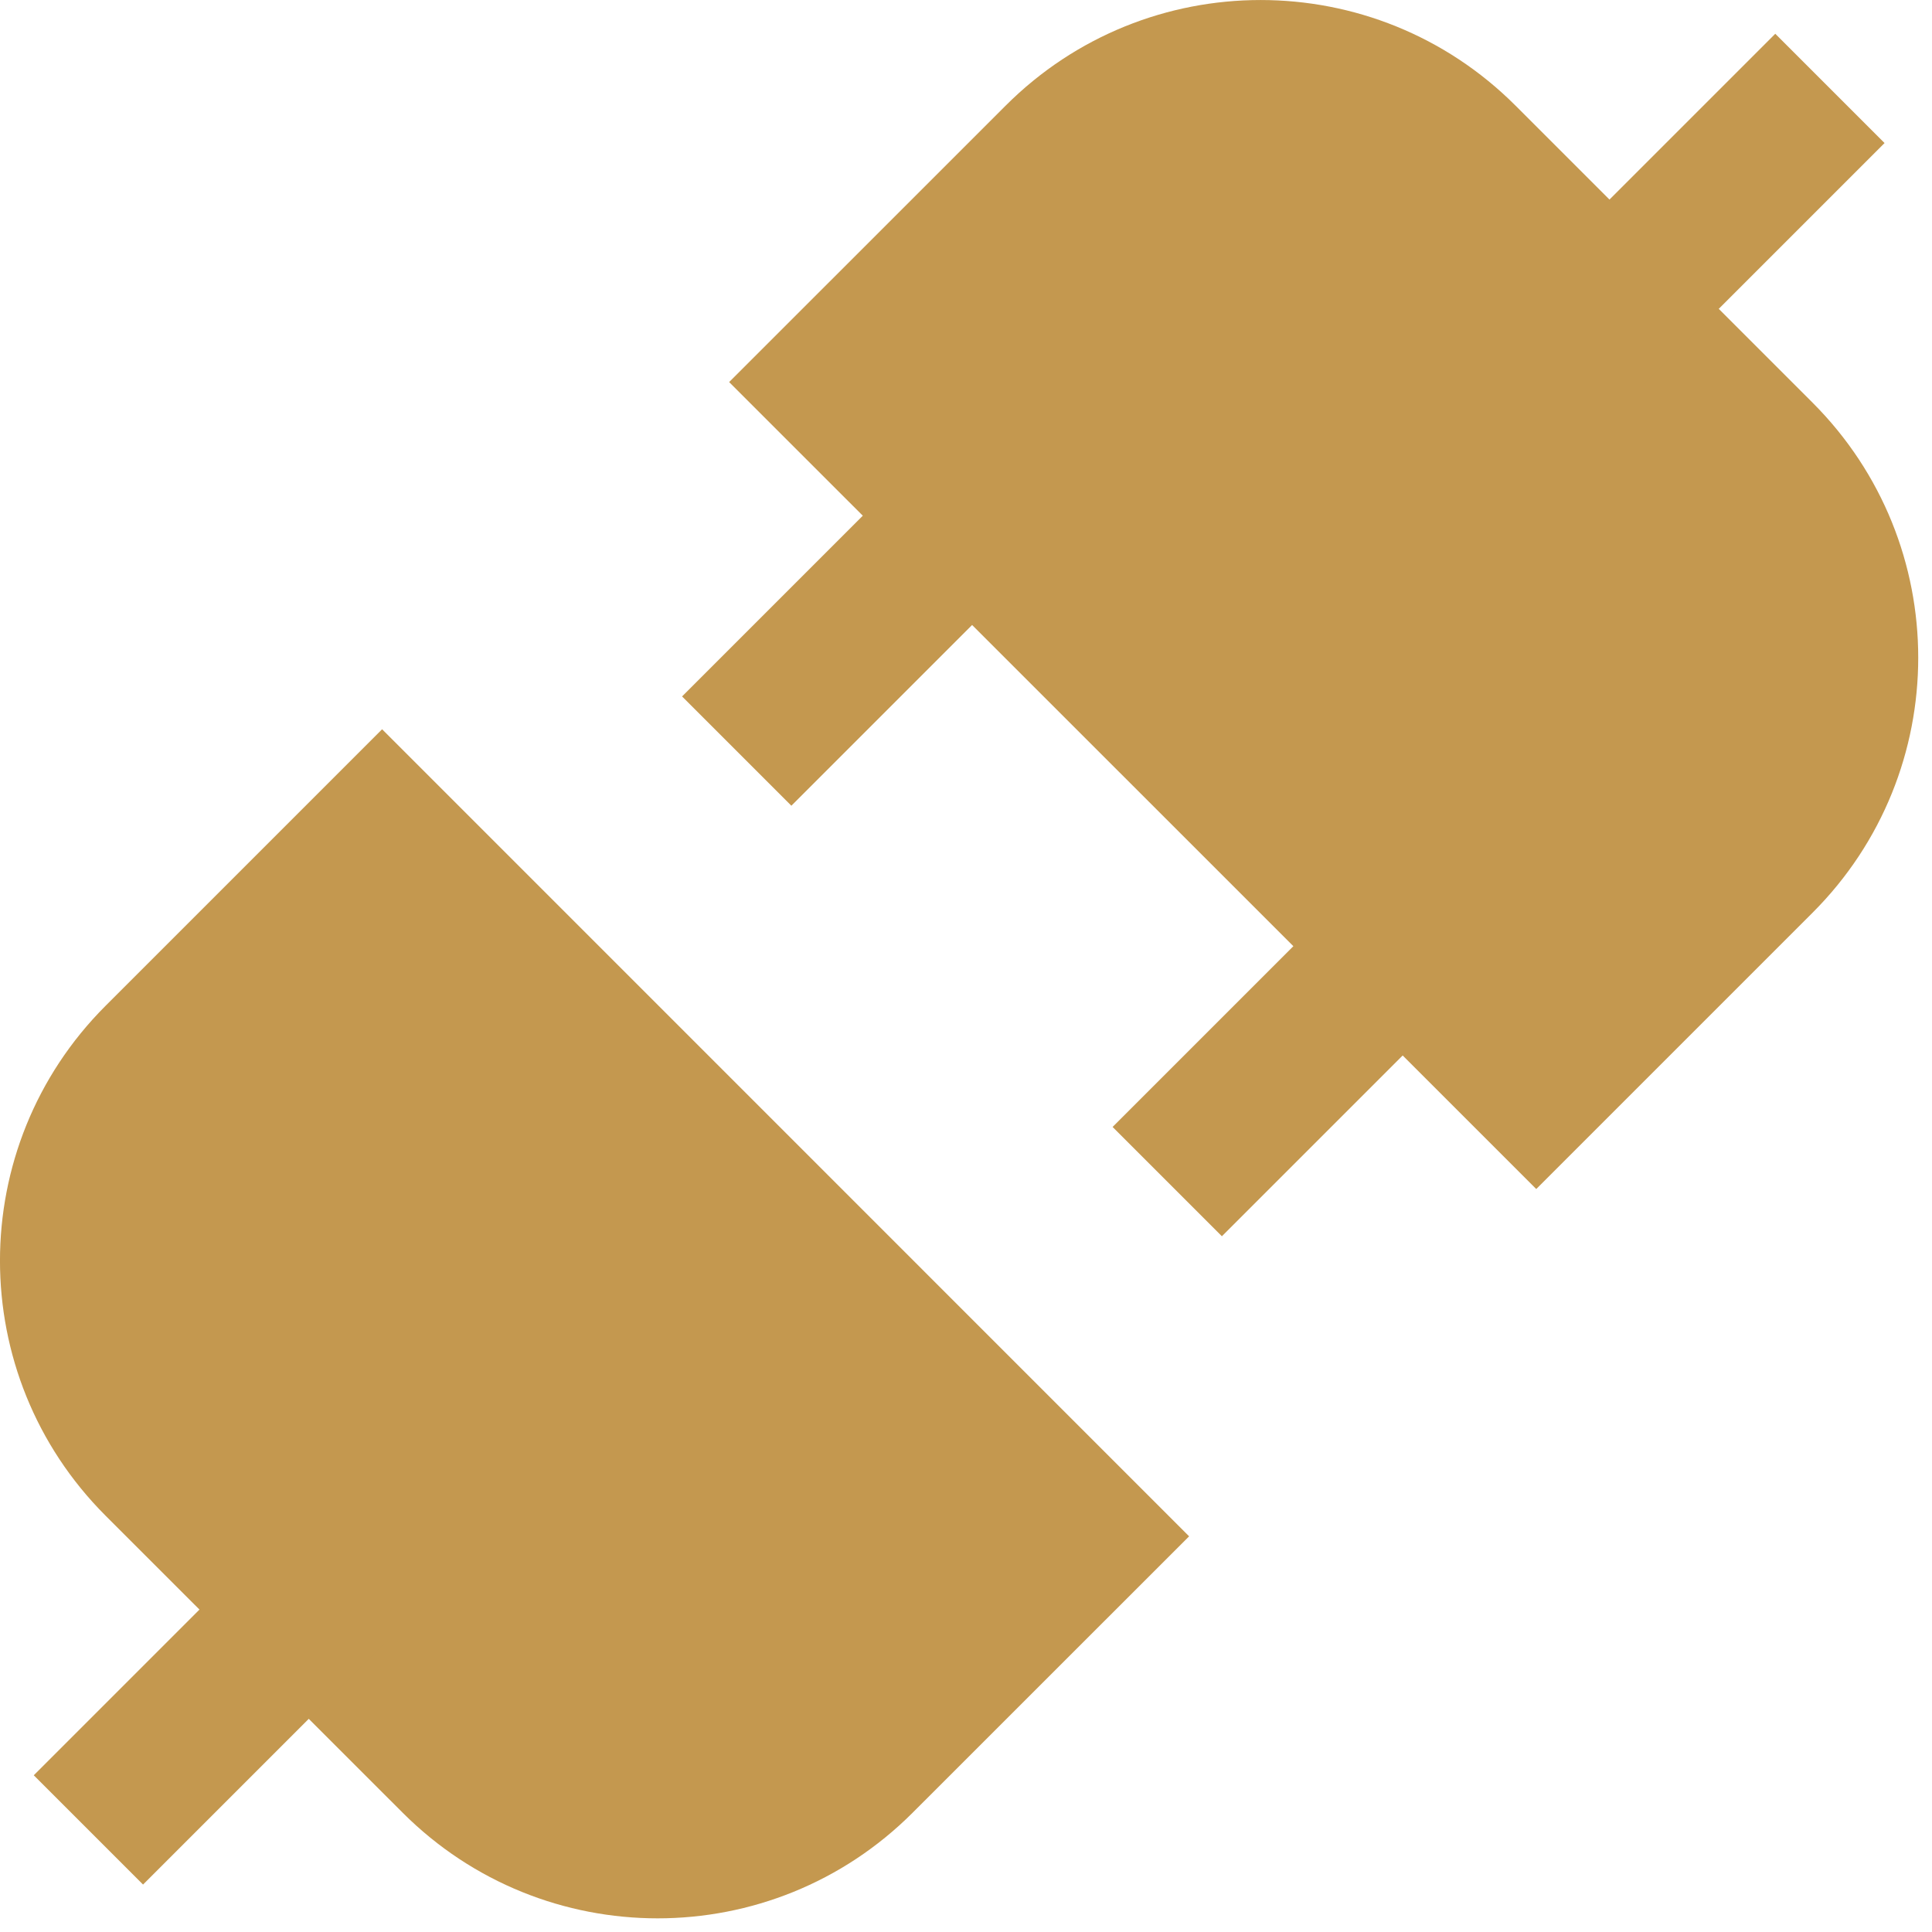
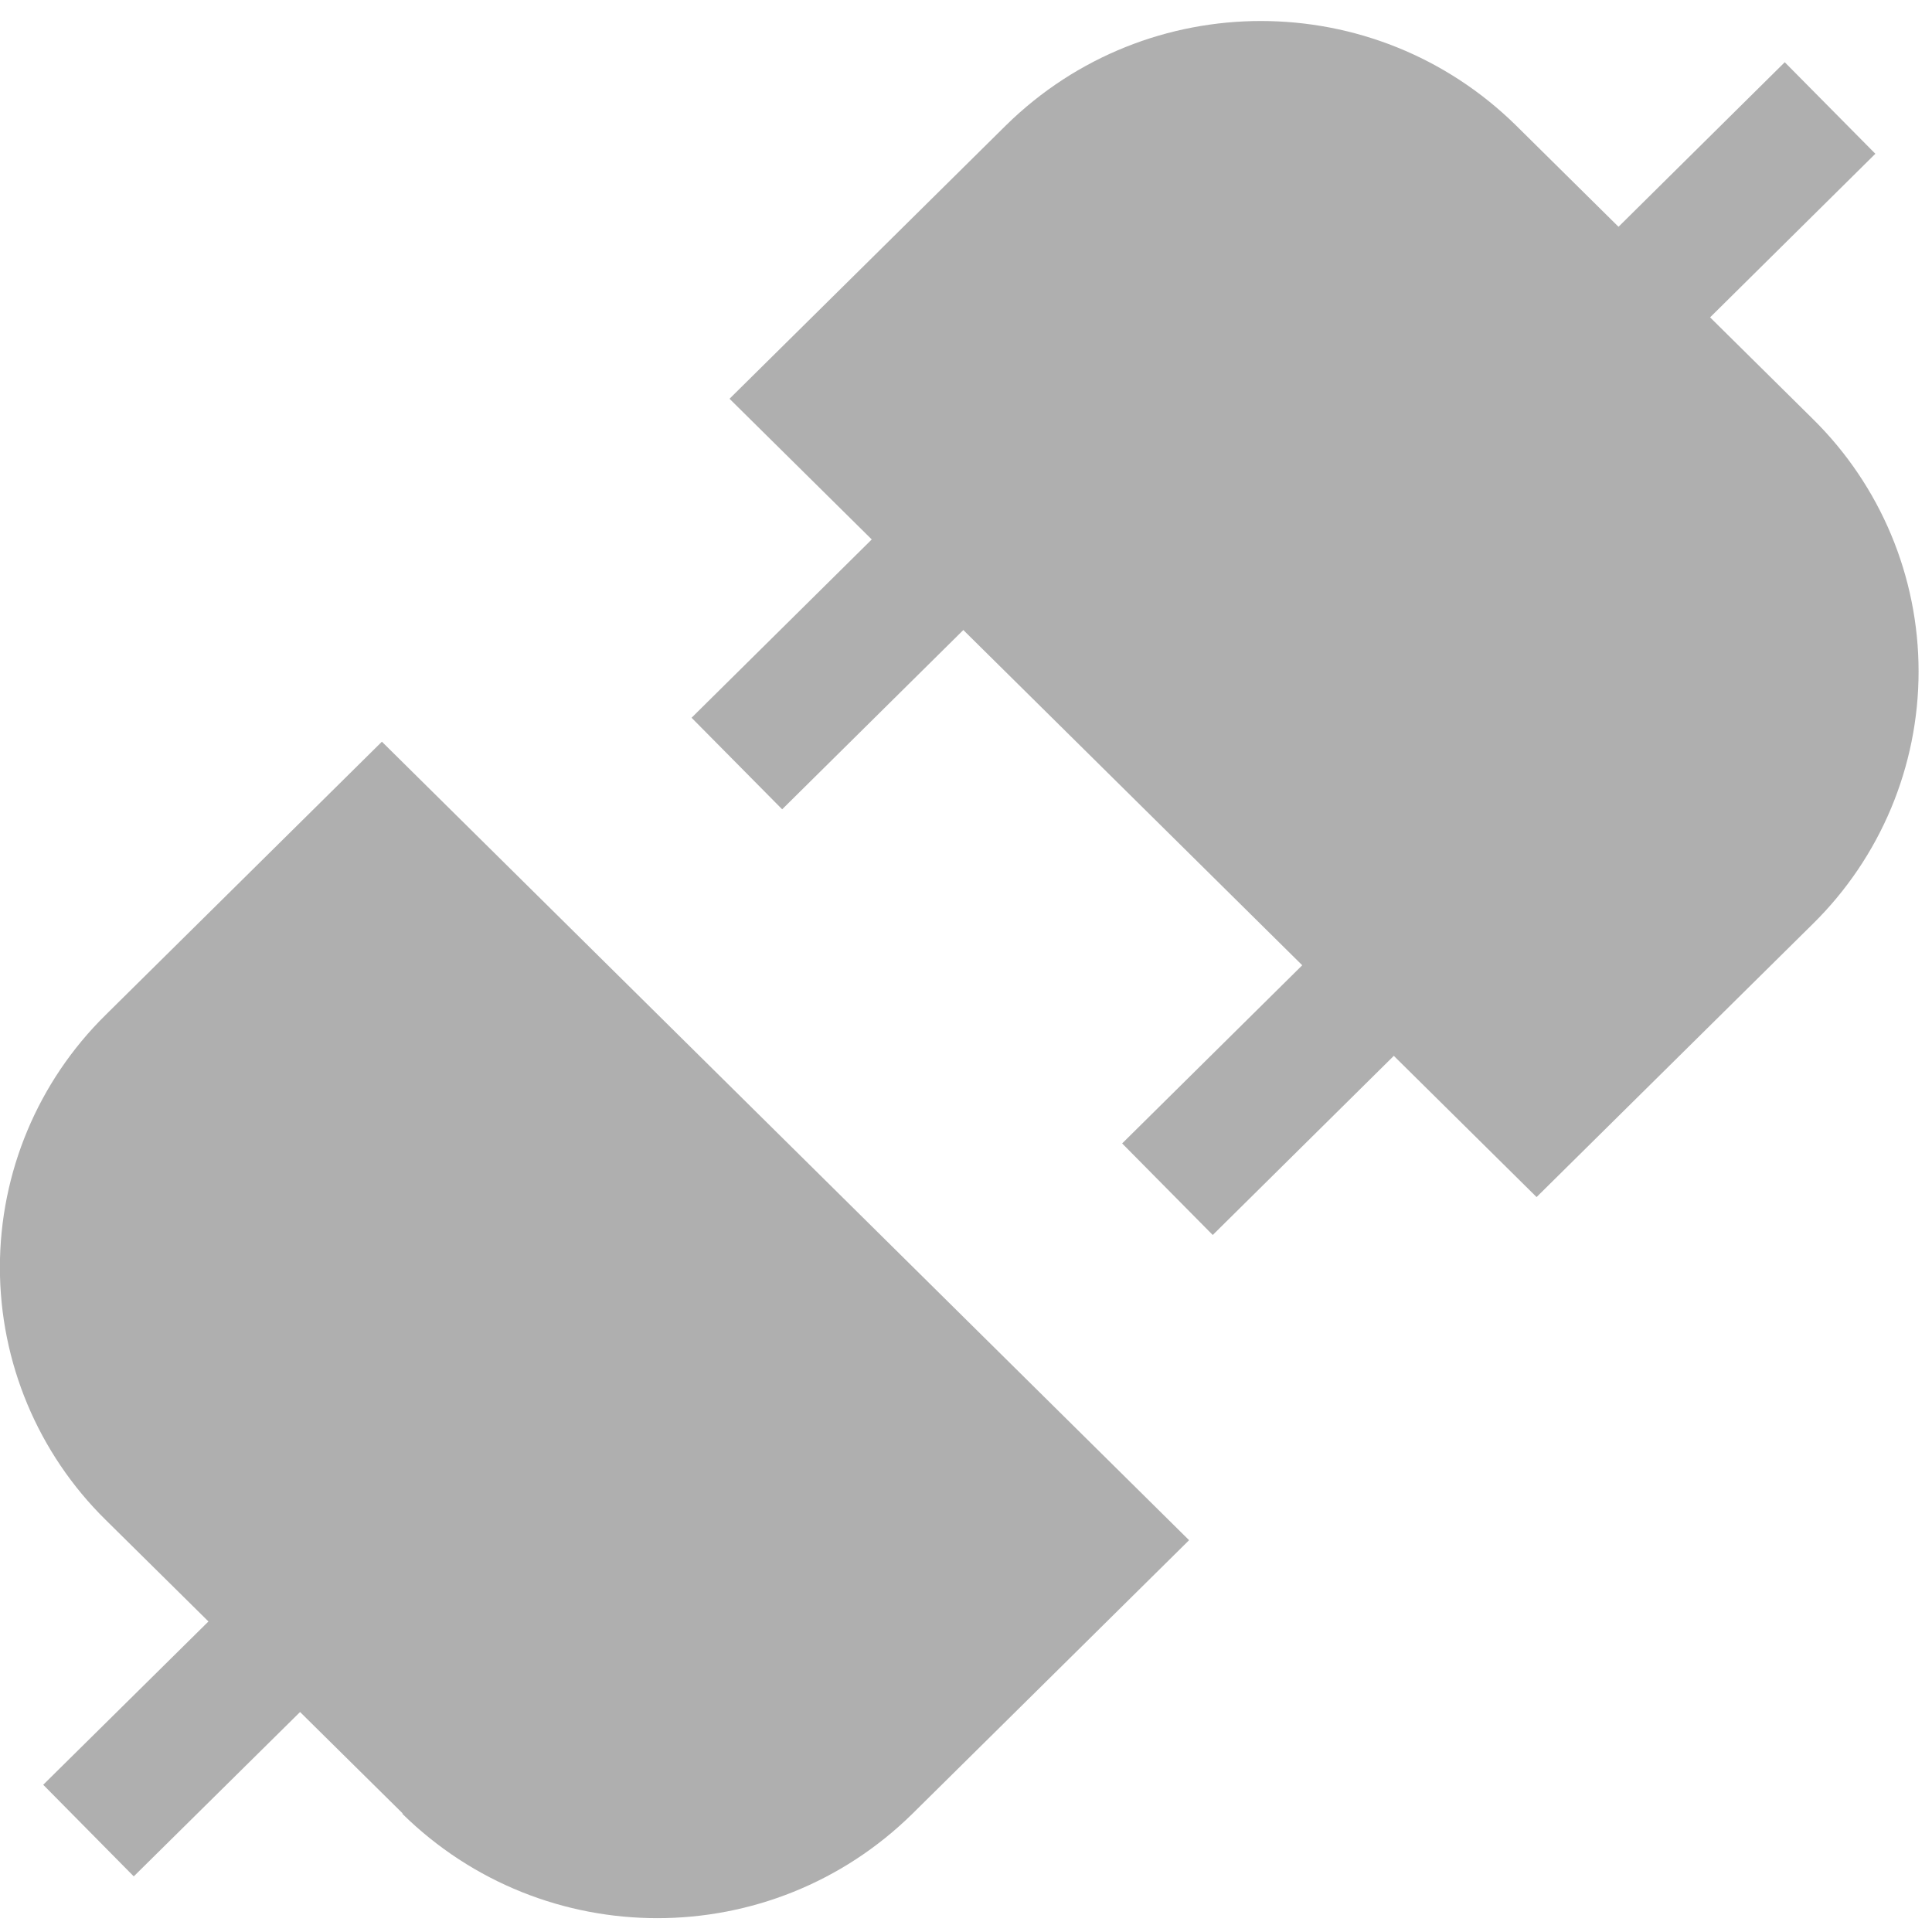
- <svg xmlns="http://www.w3.org/2000/svg" width="25" height="25" viewBox="0 0 25 25">
+ <svg xmlns="http://www.w3.org/2000/svg" width="30" height="30" viewBox="0 0 30 30">
  <g fill="none" fill-rule="evenodd">
-     <path fill="#C4984F" d="M19.88 15.387L9.435 4.944l3.578-3.577a4.665 4.665 0 0 1 6.598 0l3.844 3.844a4.666 4.666 0 0 1 0 6.599l-3.577 3.577z" />
-     <path stroke="#C4984F" stroke-width="2" d="M20.555 4.268l3.124-3.124M9.533 9.719l3.124-3.124M15.104 15.29l3.124-3.124" />
-     <path fill="#C4984F" d="M4.944 9.436L15.387 19.88l-3.578 3.577a4.666 4.666 0 0 1-6.598 0l-3.845-3.844a4.666 4.666 0 0 1 0-6.598l3.578-3.578z" />
-     <path stroke="#C4984F" stroke-width="2" d="M4.268 20.555l-3.124 3.124" />
+     <path fill="#AFAFAF" d="M23.543 1.95l4.607 4.556a5.501 5.501 0 0 1 0 7.84l-4.29 4.242L11.328 6.192l4.294-4.247a5.648 5.648 0 0 1 7.921.005" />
+     <path stroke="#AFAFAF" stroke-width="2" d="M24.669 5.387l3.748-3.71M11.442 11.856l3.749-3.71M18.128 18.466l3.748-3.708" />
+     <path fill="#AFAFAF" d="M6.255 28.161L1.64 23.6a5.501 5.501 0 0 1 0-7.84l4.29-4.243 12.534 12.399-4.294 4.246a5.648 5.648 0 0 1-7.925 0h.009z" />
+     <path stroke="#AFAFAF" stroke-width="2" d="M5.126 24.717l-3.752 3.708" />
  </g>
</svg>
